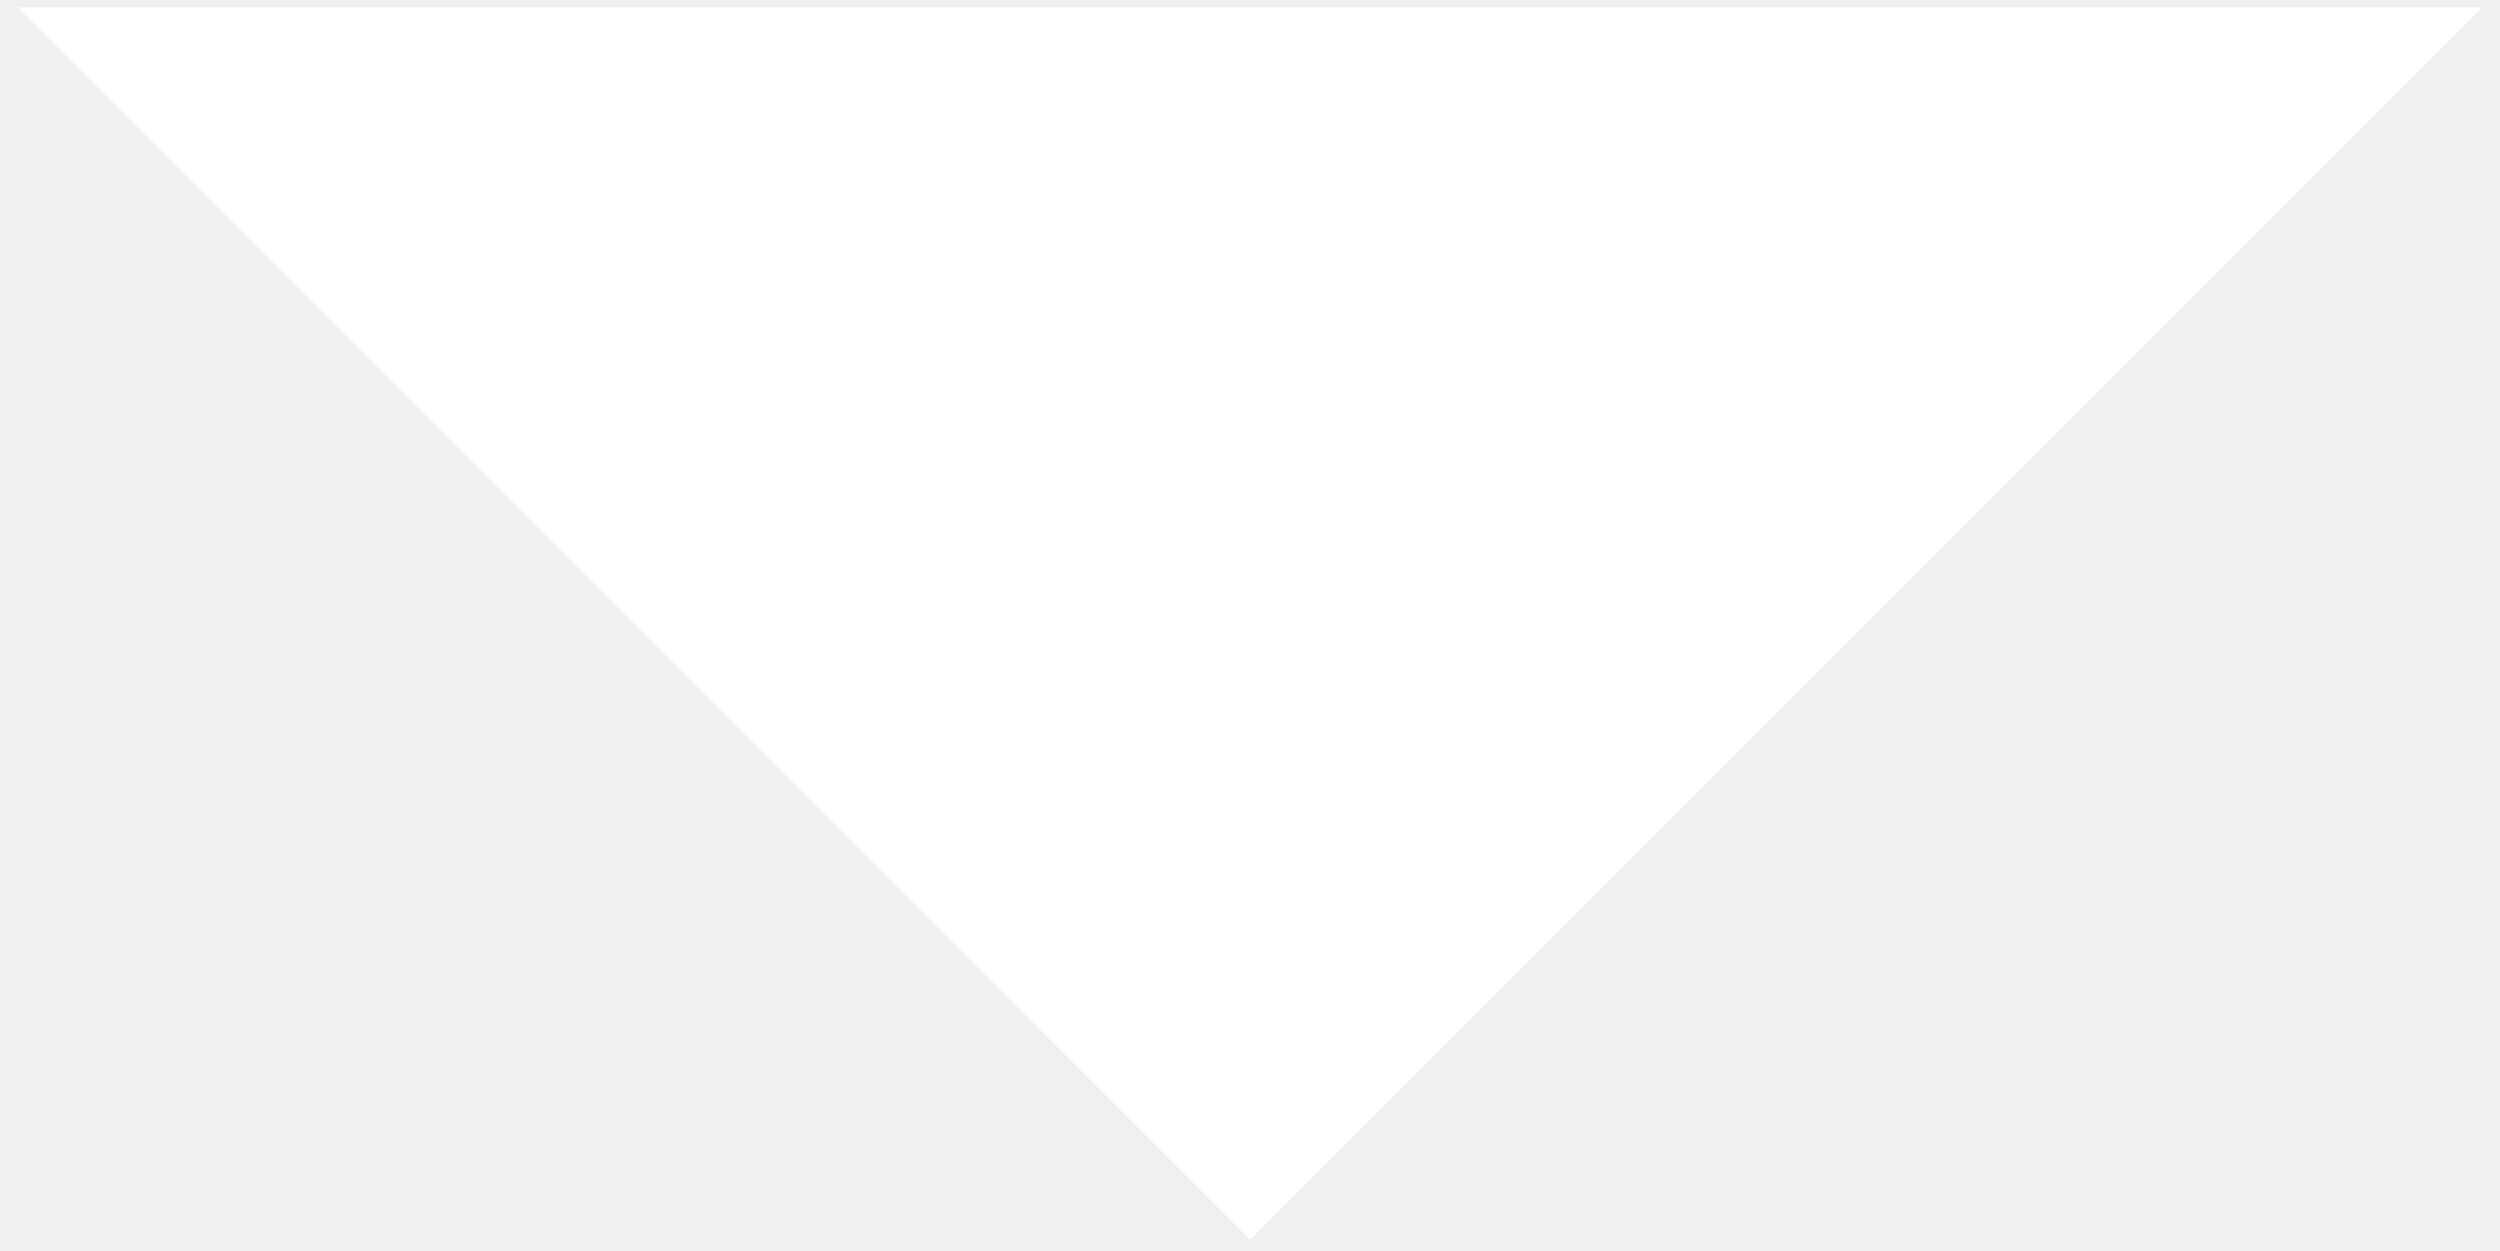
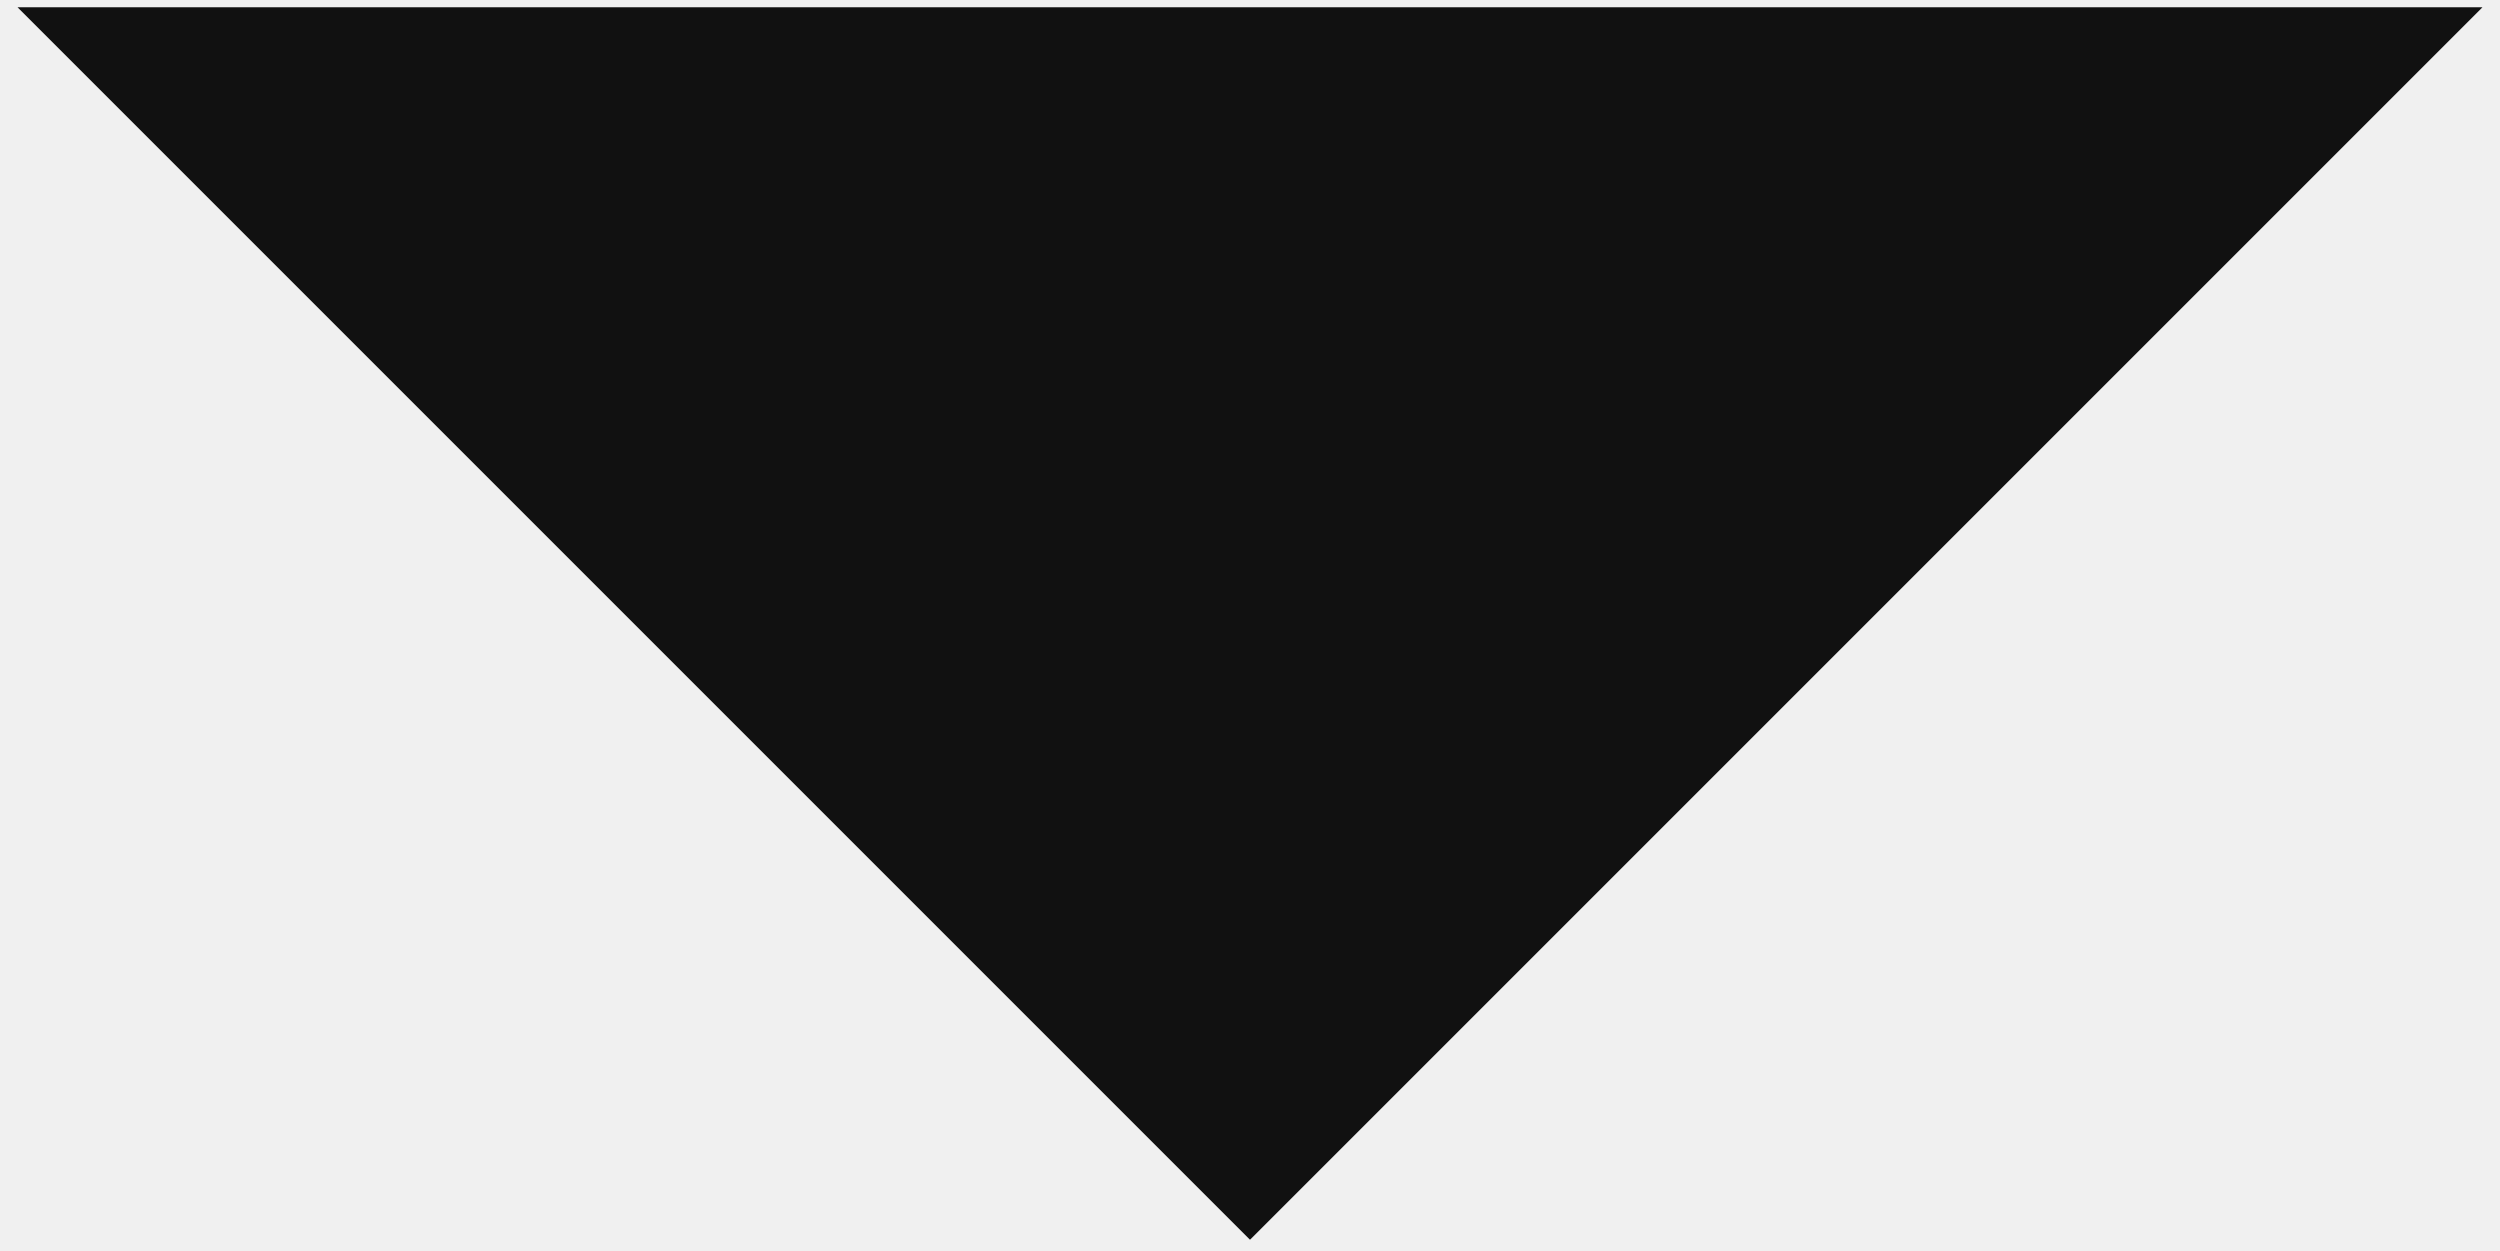
<svg xmlns="http://www.w3.org/2000/svg" version="1.1" width="229.989" height="114.995">
-   <path id="dp_path001" transform="matrix(1,0,0,1,-347.089,314.191)" fill="white" fill-rule="evenodd" stroke="none" stroke-width="1.333" d="M 462.083,-200.14 L 348.699,-313.525 L 348.699,-313.525 L 348.699,-313.525 L 575.468,-313.525 L 575.468,-313.525 L 575.468,-313.525 Z " />
+   <rect id="backgroundrect" width="100%" height="100%" x="0" y="0" fill="none" stroke="none" />
+   <g class="currentLayer" style="">
+     <path id="dp_path001" fill="#111111" fill-rule="evenodd" stroke="none" stroke-width="1.333" d="M114.994,114.051 L1.61,0.666 L1.61,0.666 L1.61,0.666 L228.379,0.666 L228.379,0.666 L228.379,0.666 z" class="" fill-opacity="1" />
+   </g>
</svg>
